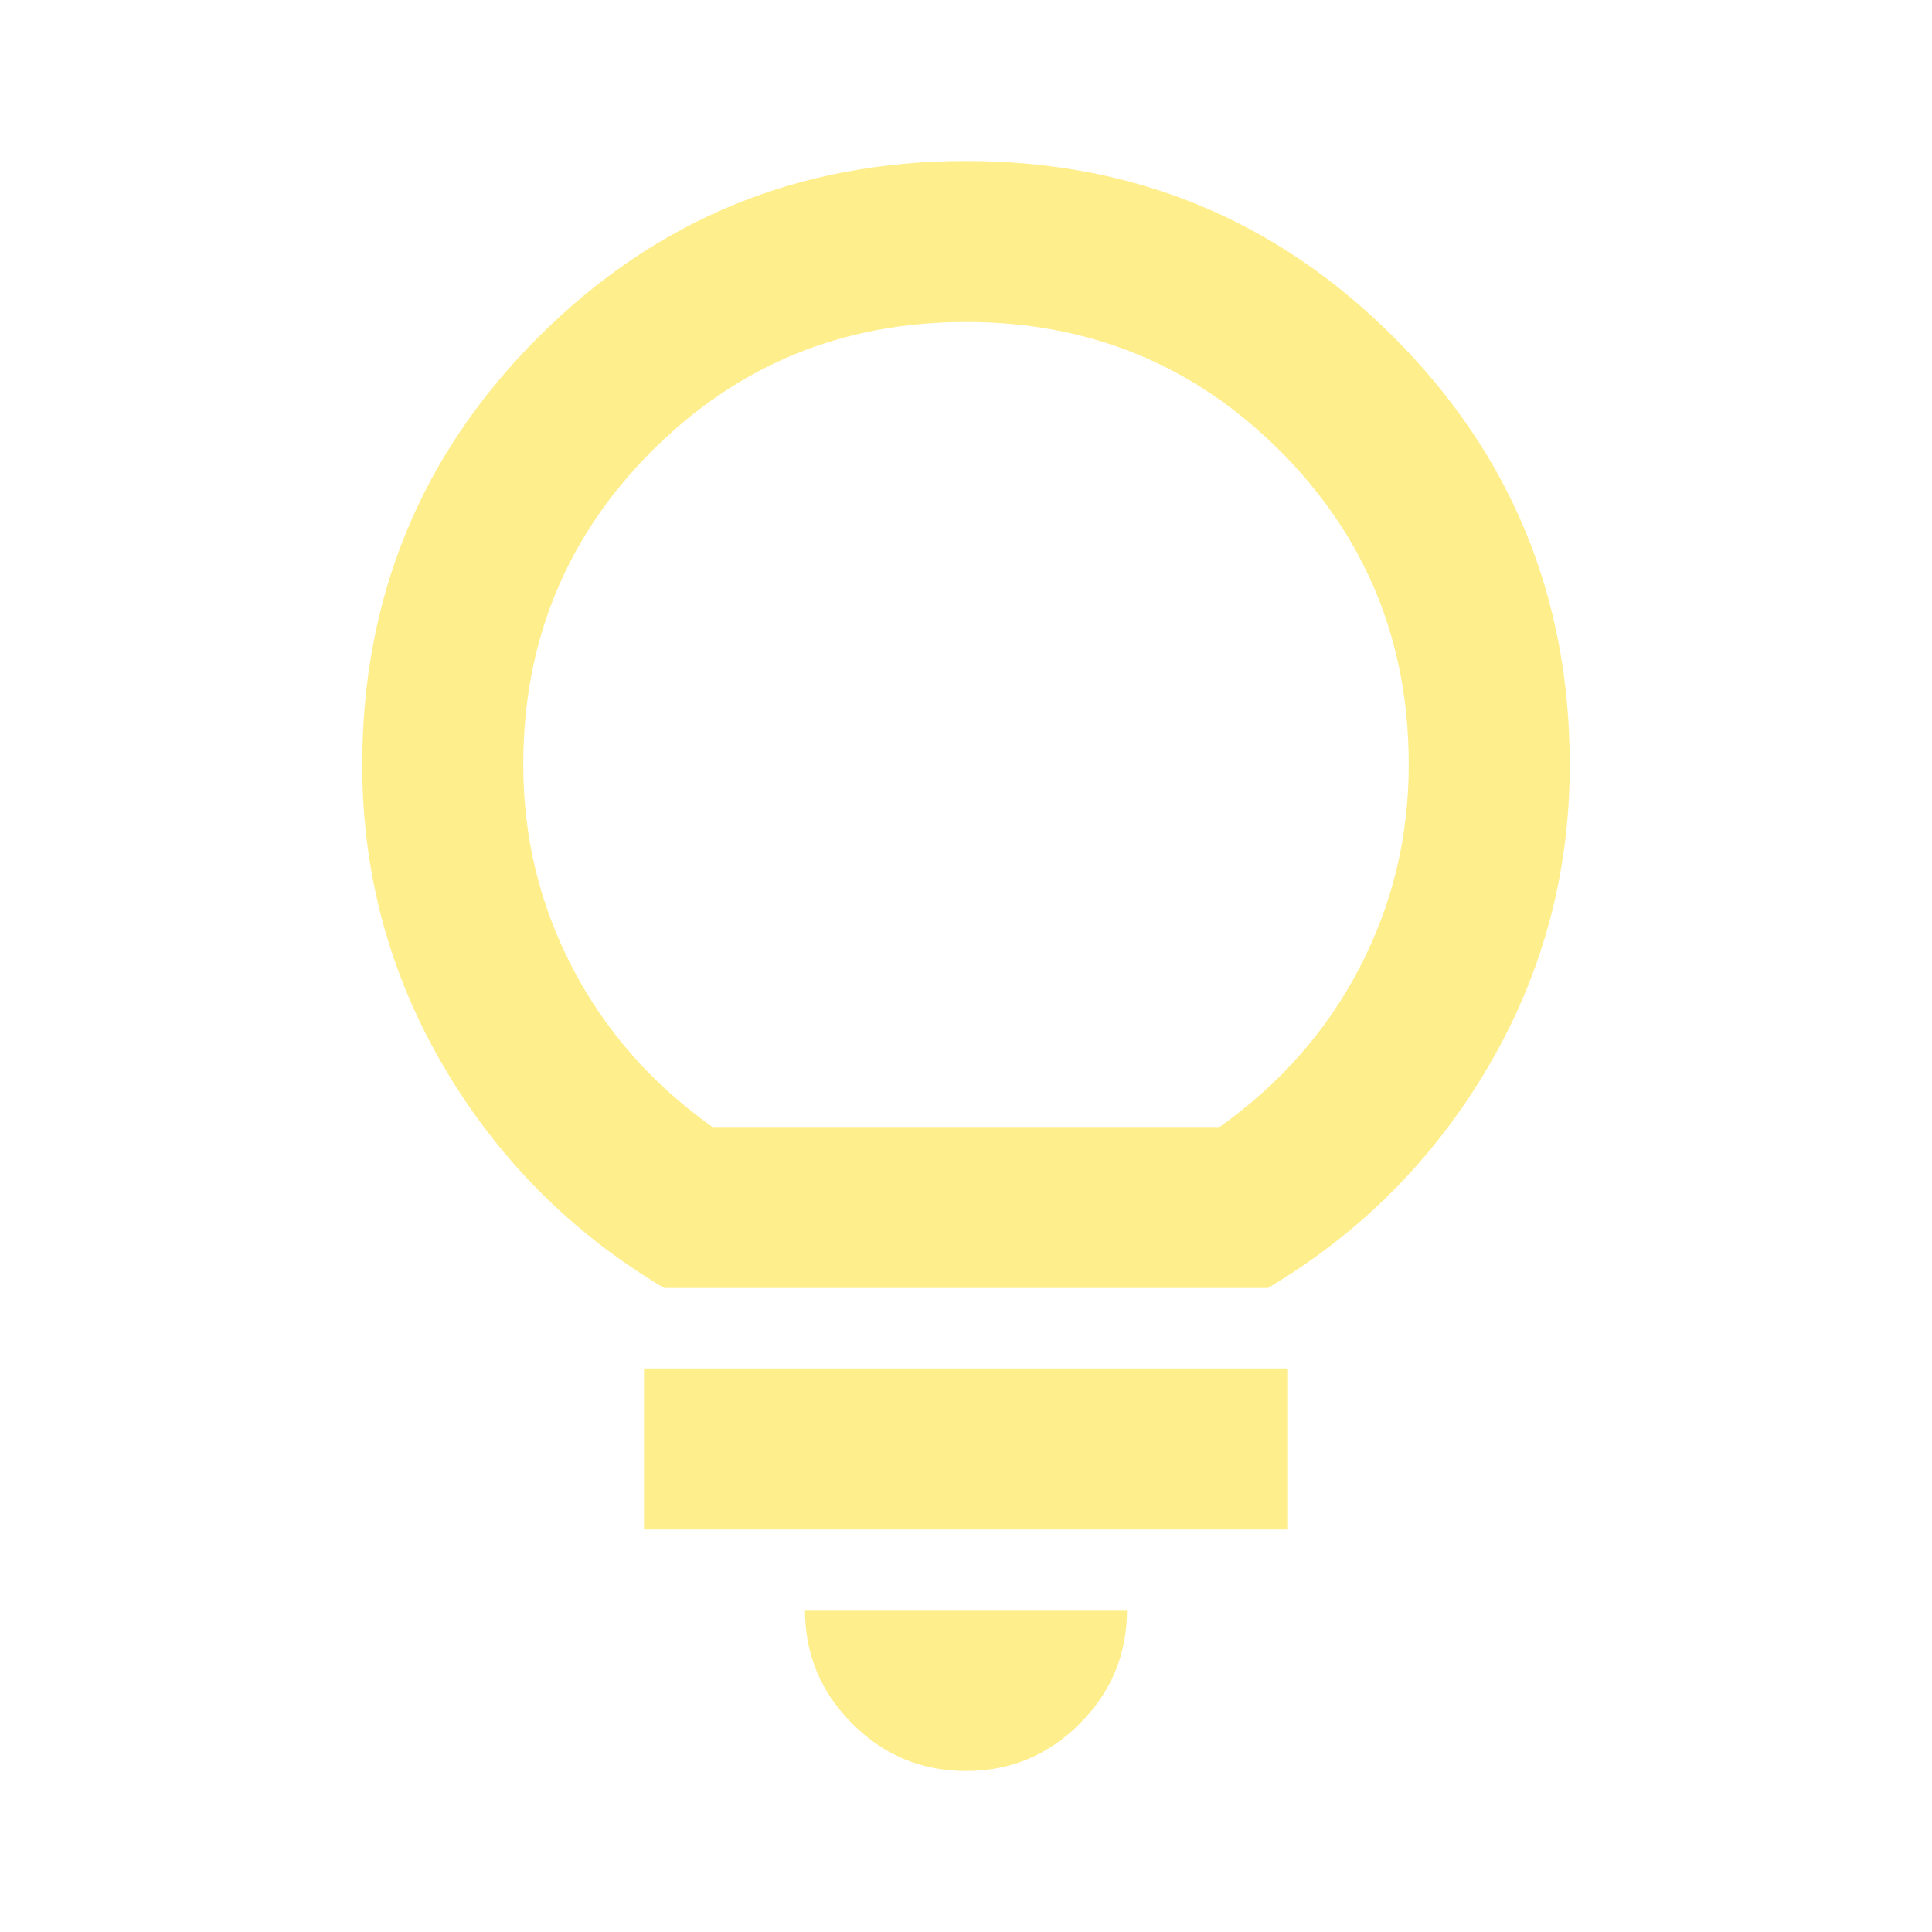
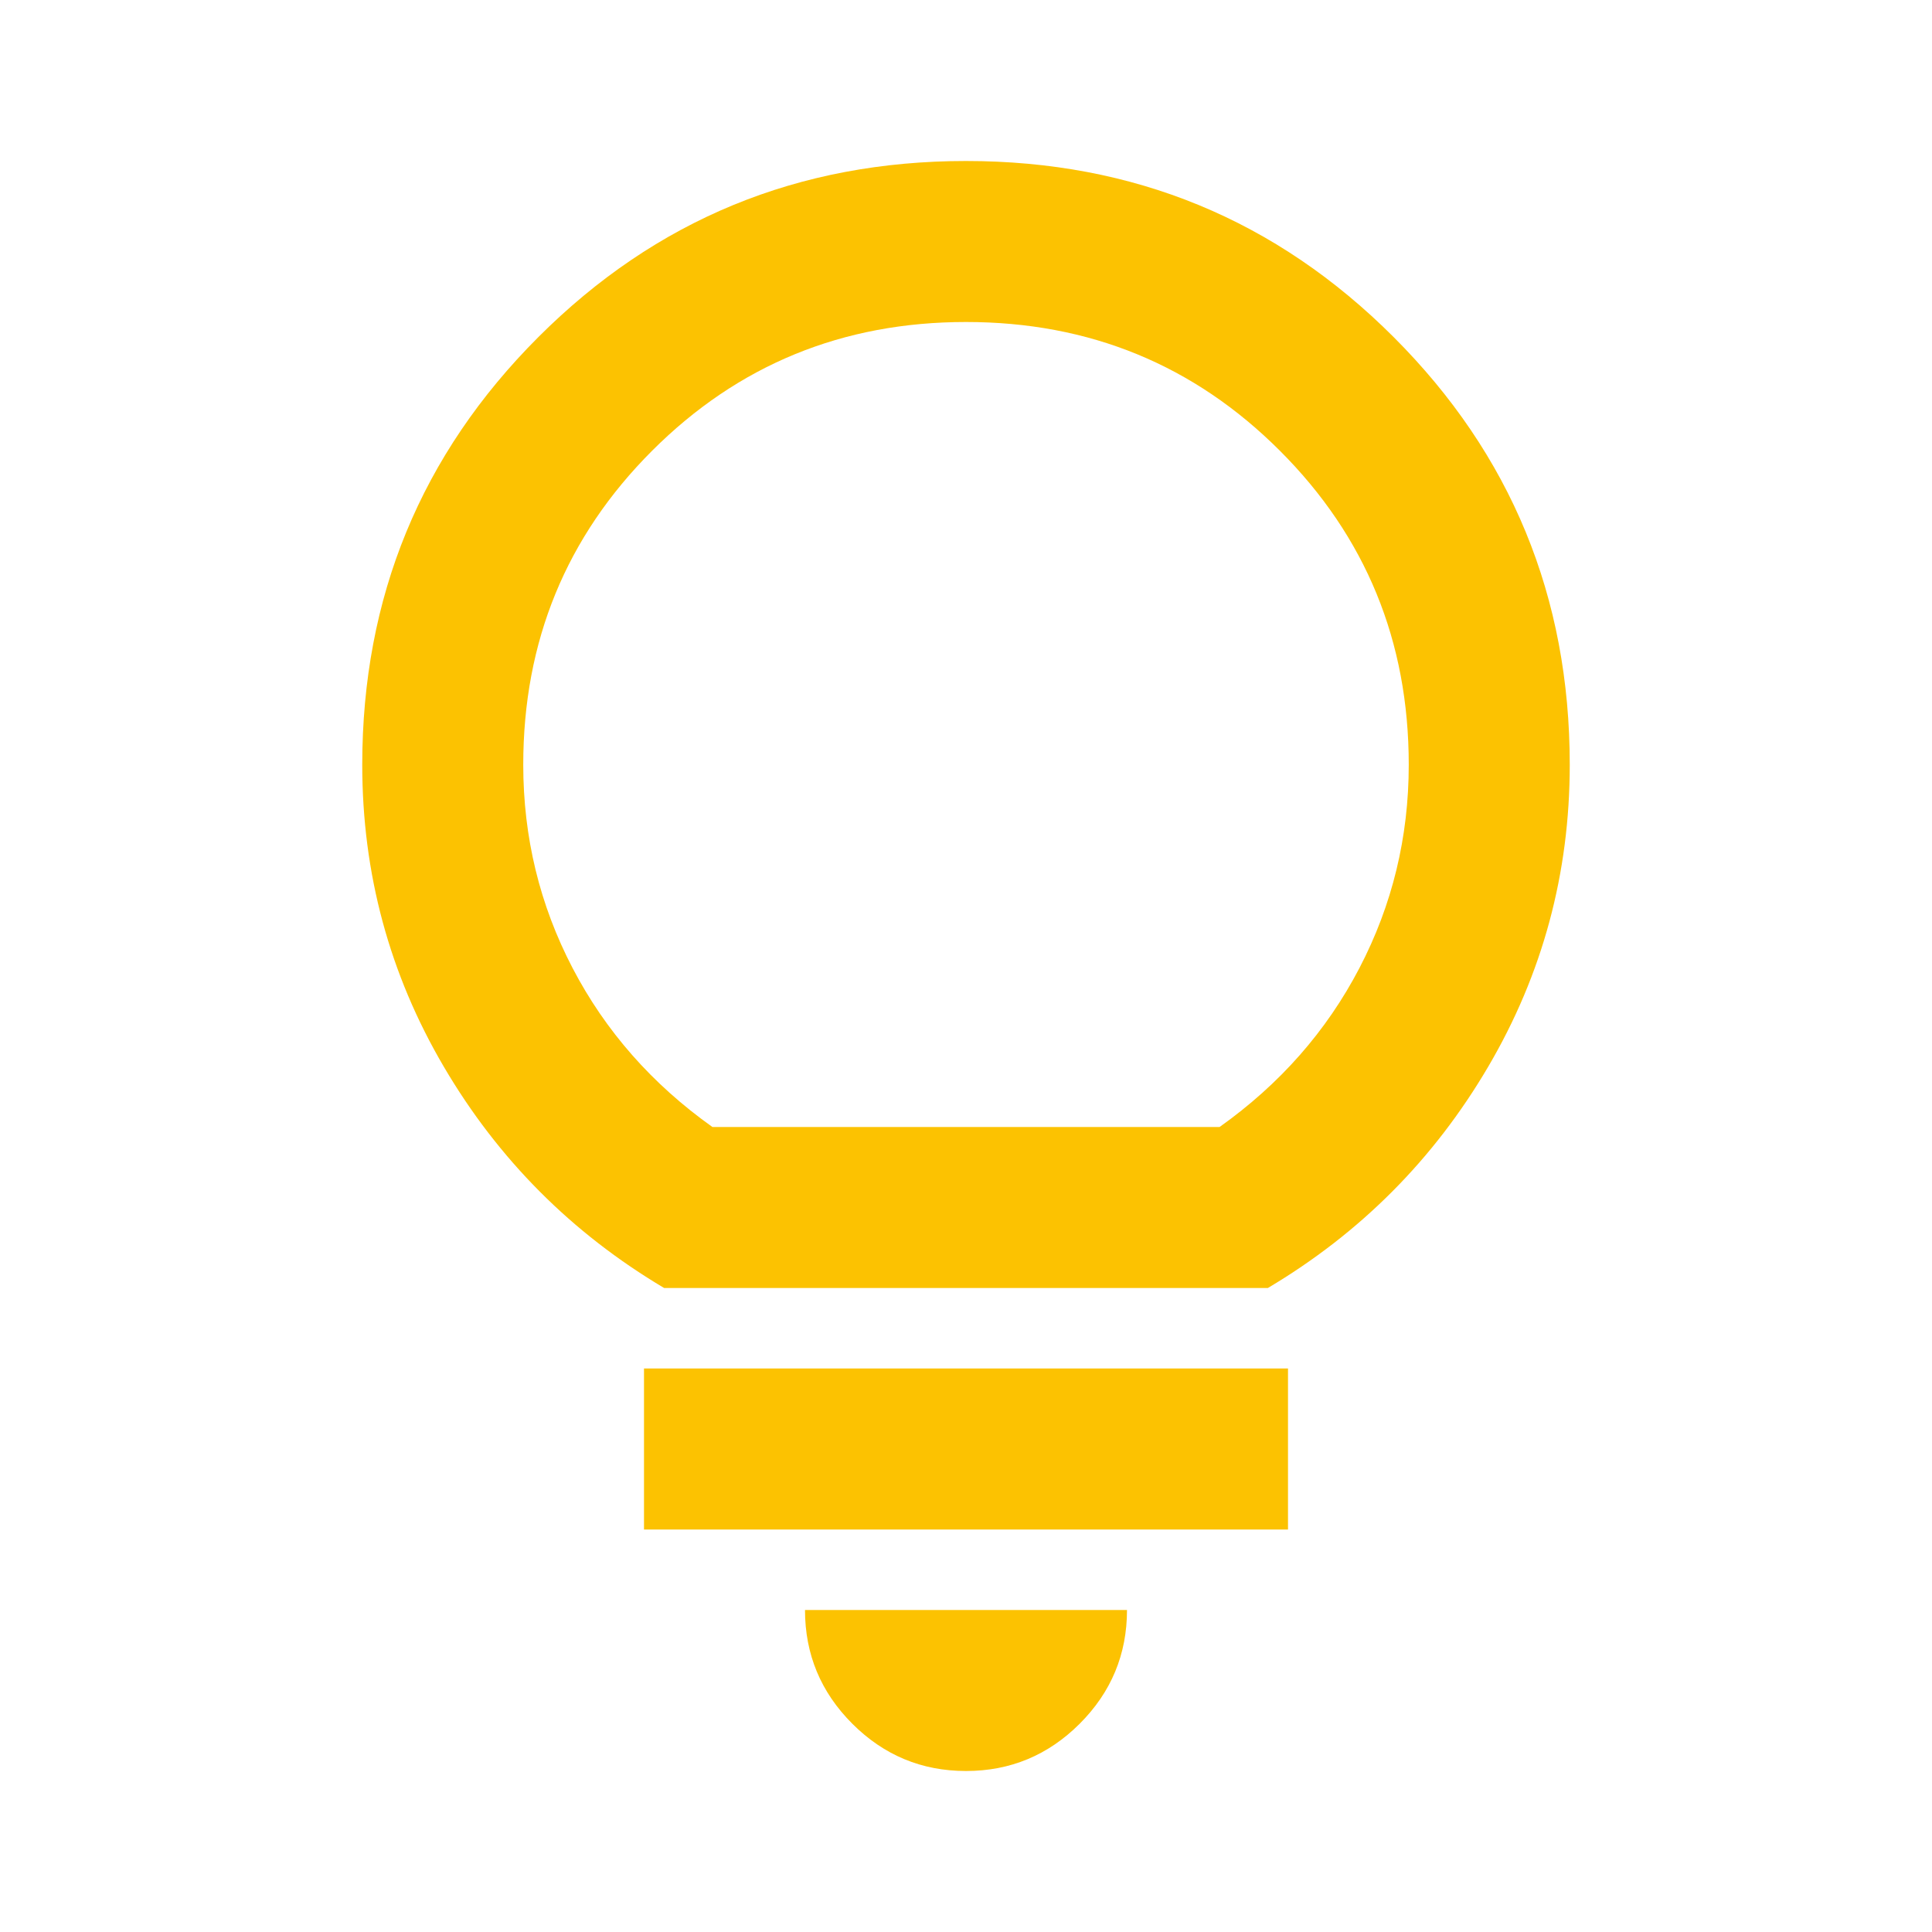
- <svg xmlns="http://www.w3.org/2000/svg" height="24px" viewBox="0 -960 960 960" width="24px" fill="#ffee8c">
+ <svg xmlns="http://www.w3.org/2000/svg" height="24px" viewBox="0 -960 960 960" width="24px" fill="#fcc201">
  <path d="M480-80q-33 0-56.5-23.5T400-160h160q0 33-23.5 56.5T480-80ZM320-200v-80h320v80H320Zm10-120q-69-41-109.5-110T180-580q0-125 87.5-212.5T480-880q125 0 212.5 87.5T780-580q0 81-40.5 150T630-320H330Zm24-80h252q45-32 69.5-79T700-580q0-92-64-156t-156-64q-92 0-156 64t-64 156q0 54 24.5 101t69.5 79Zm126 0Z" />
</svg>
